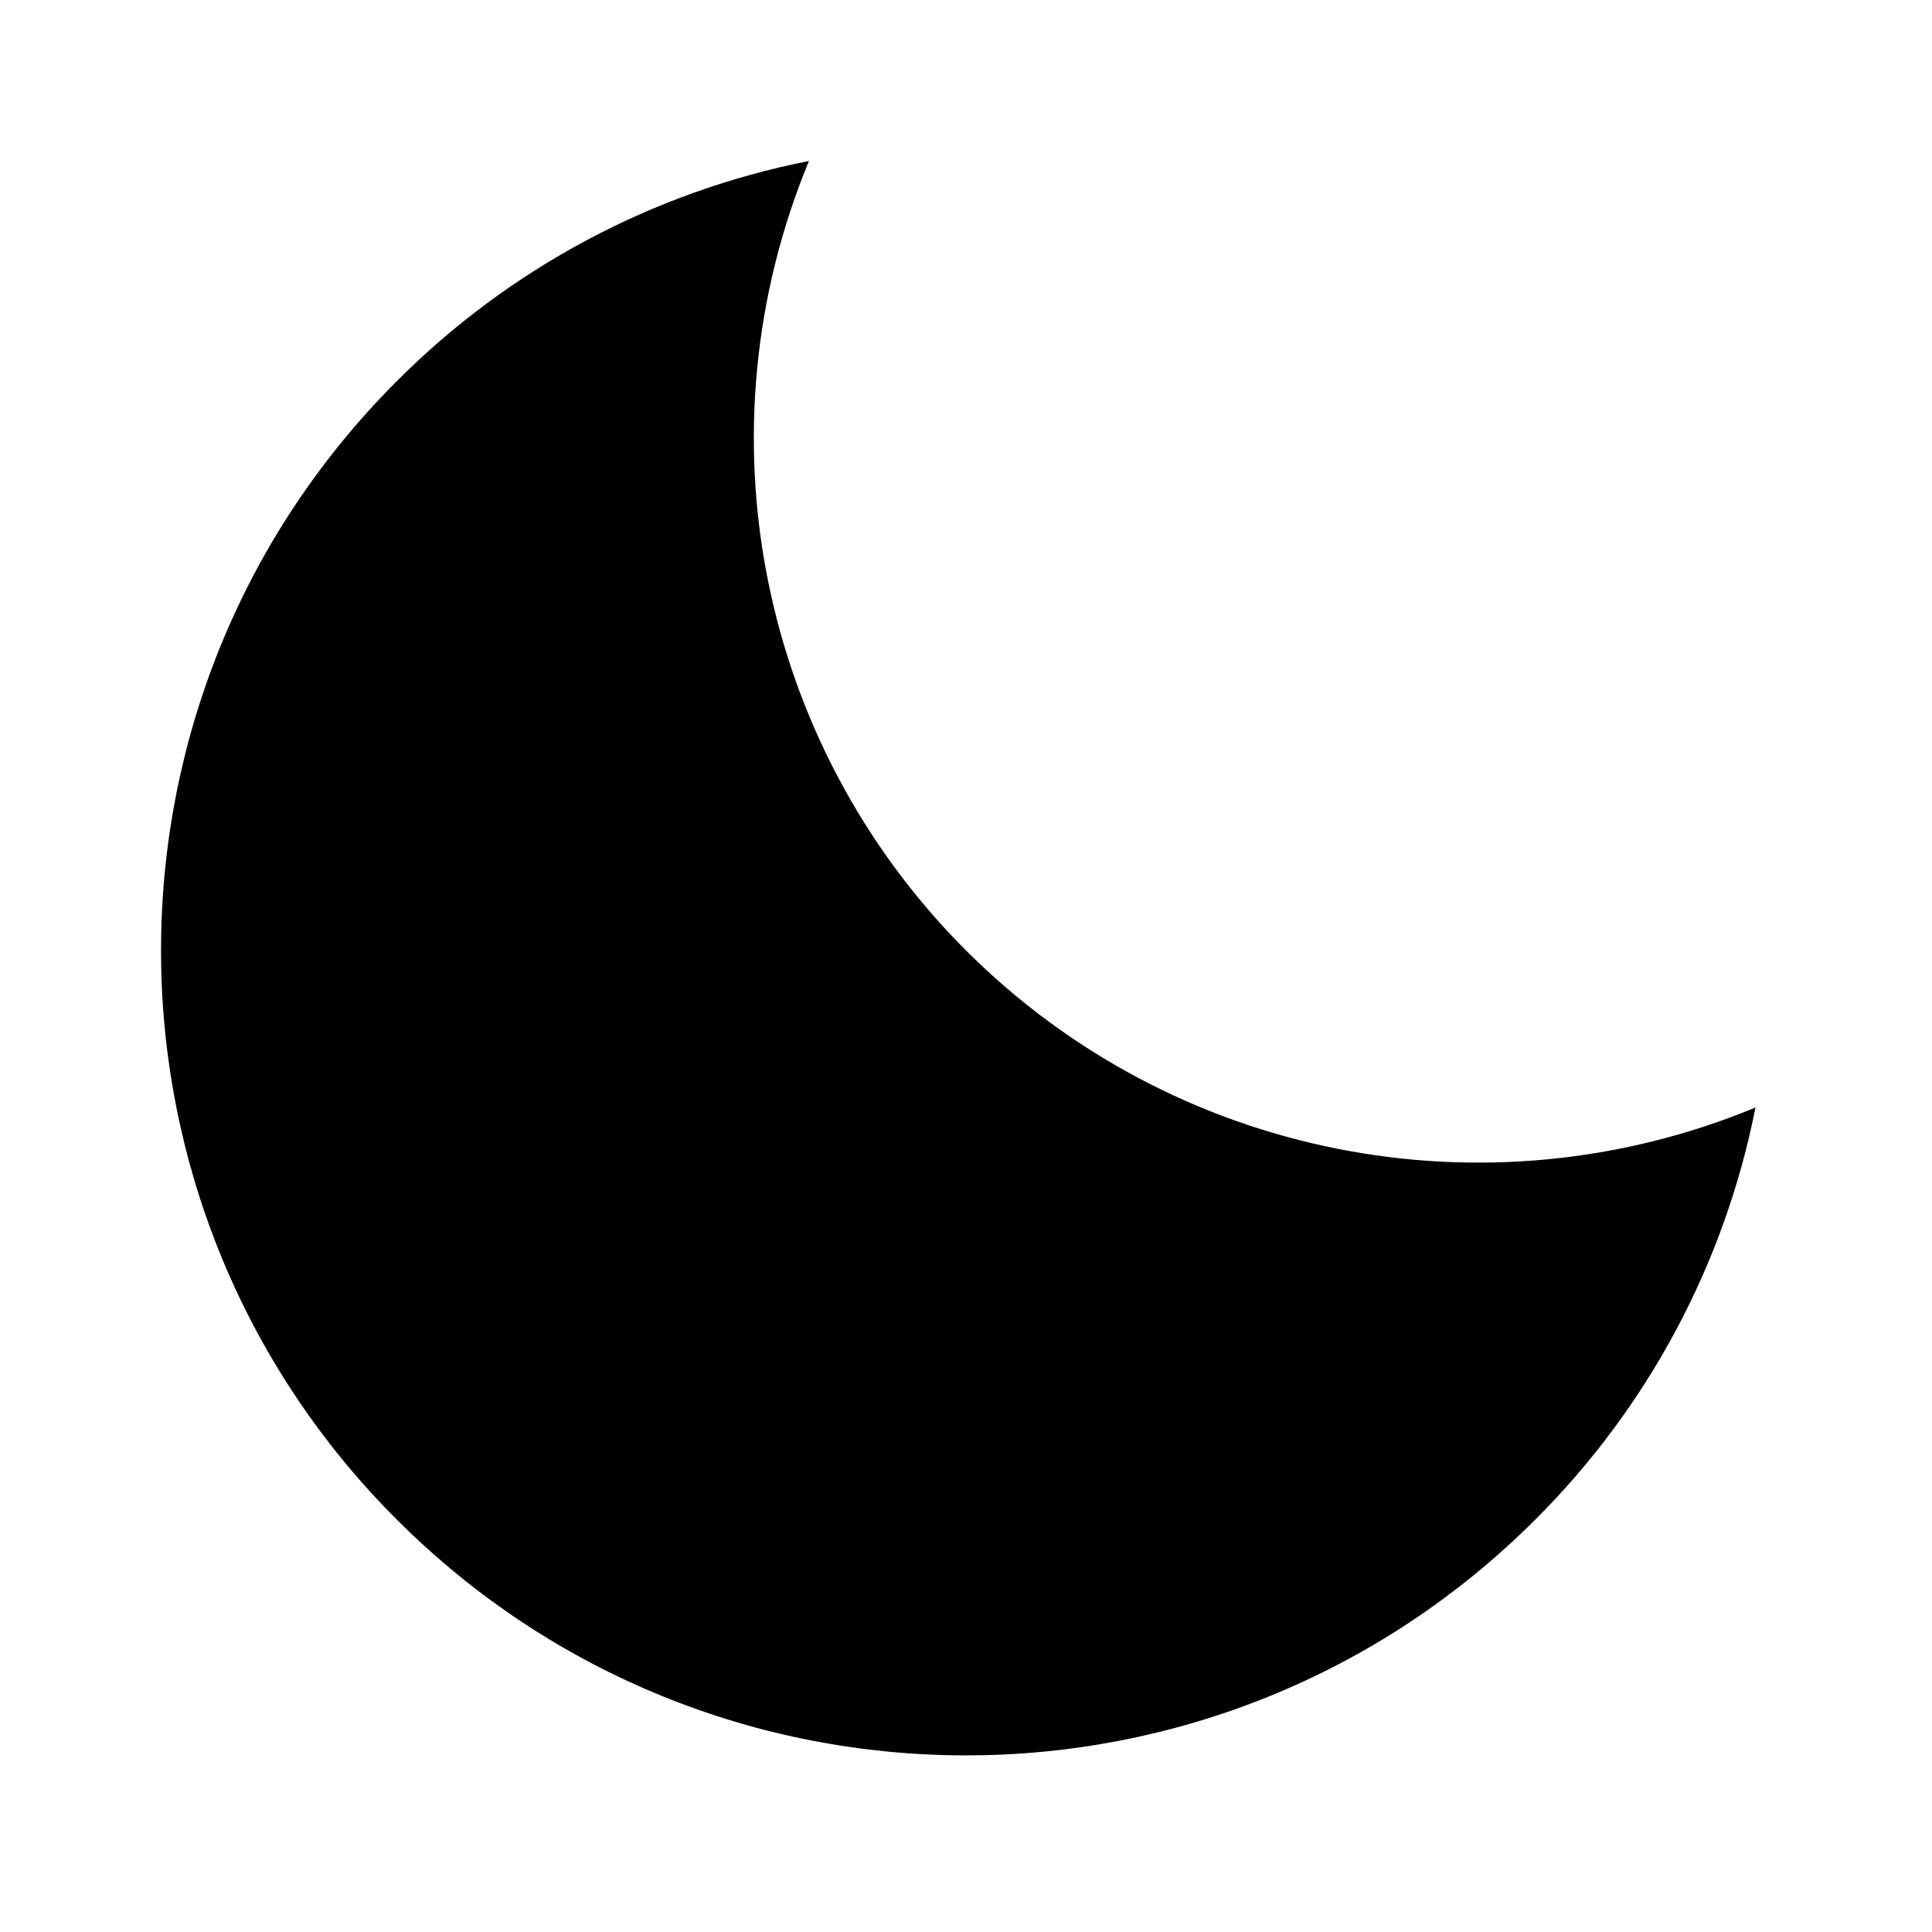
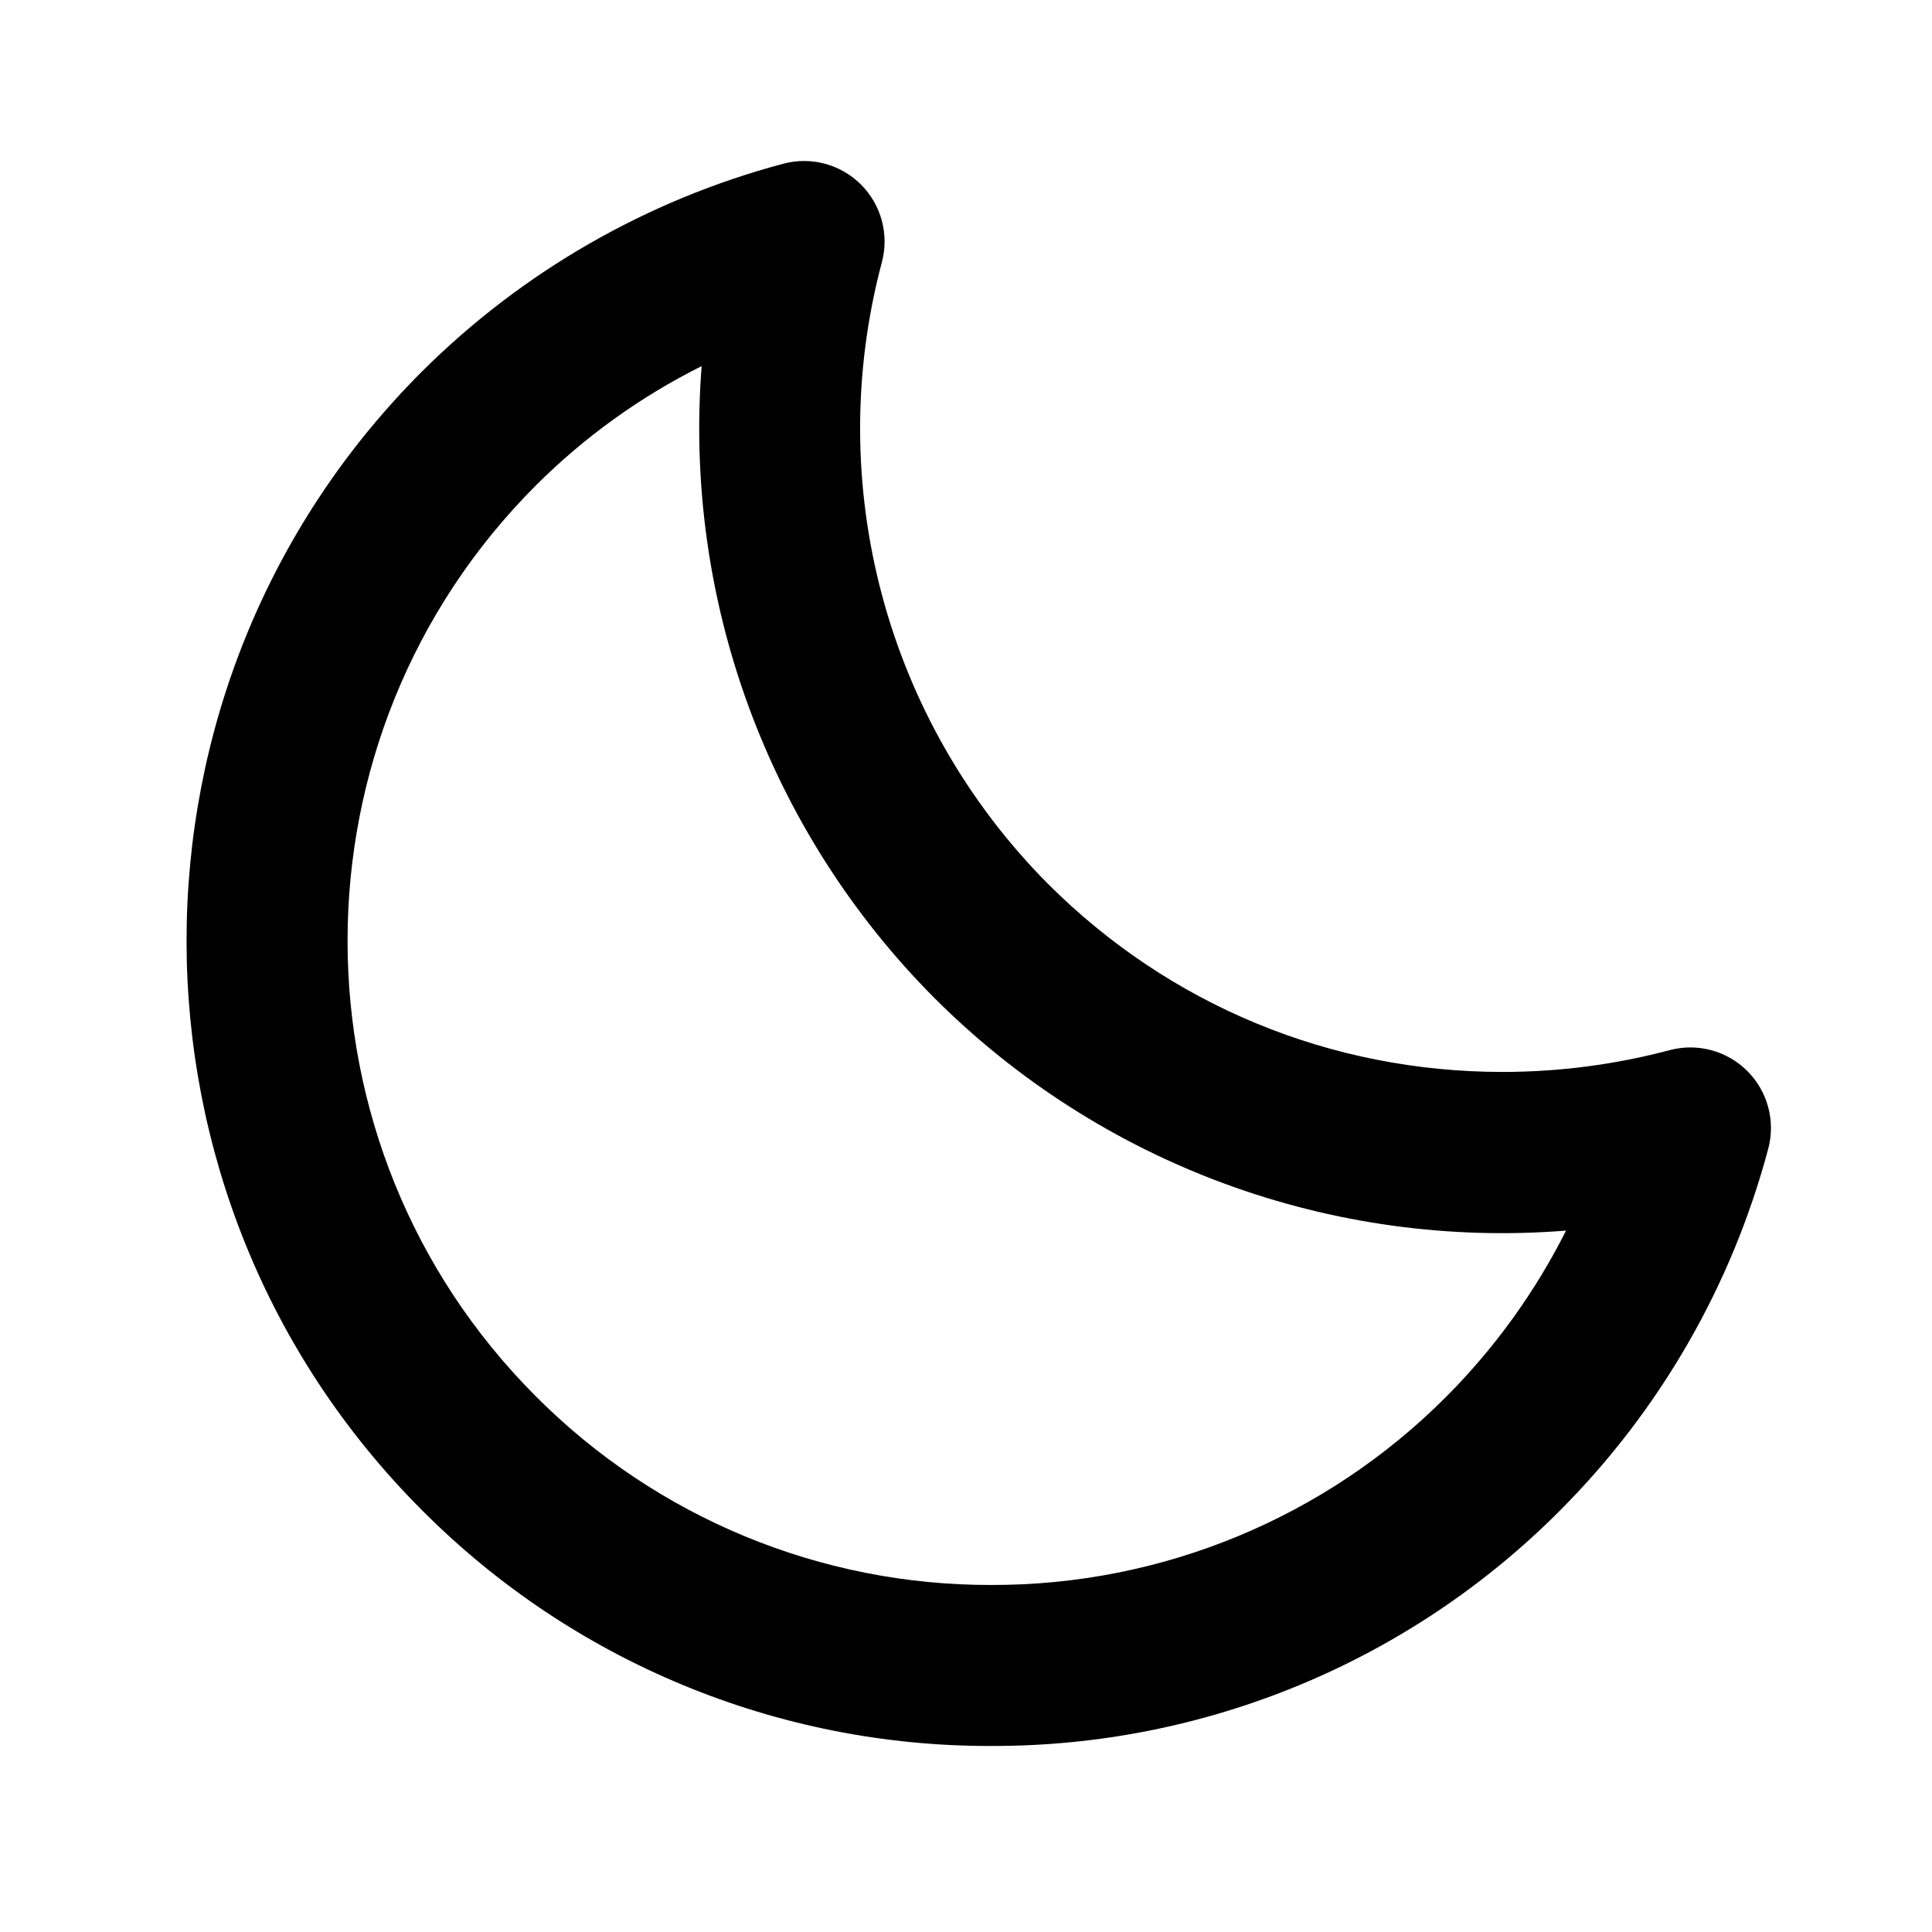
<svg xmlns="http://www.w3.org/2000/svg" width="24" height="24" viewBox="0 0 24 24" style="fill: rgba(0, 0, 0, 1);transform: ;msFilter:;">
-   <path d="M12 11.807A9.002 9.002 0 0 1 10.049 2a9.942 9.942 0 0 0-5.12 2.735c-3.905 3.905-3.905 10.237 0 14.142 3.906 3.906 10.237 3.905 14.143 0a9.946 9.946 0 0 0 2.735-5.119A9.003 9.003 0 0 1 12 11.807z" />
+   <path d="M20.742 13.045a8.088 8.088 0 0 1-2.077.271c-2.135 0-4.14-.83-5.646-2.336a8.025 8.025 0 0 1-2.064-7.723A1 1 0 0 0 9.73 2.034a10.014 10.014 0 0 0-4.489 2.582c-3.898 3.898-3.898 10.243 0 14.143a9.937 9.937 0 0 0 7.072 2.93 9.93 9.93 0 0 0 7.07-2.929 10.007 10.007 0 0 0 2.583-4.491 1.001 1.001 0 0 0-1.224-1.224zm-2.772 4.301a7.947 7.947 0 0 1-5.656 2.343 7.953 7.953 0 0 1-5.658-2.344c-3.118-3.119-3.118-8.195 0-11.314a7.923 7.923 0 0 1 2.06-1.483 10.027 10.027 0 0 0 2.89 7.848 9.972 9.972 0 0 0 7.848 2.891 8.036 8.036 0 0 1-1.484 2.059z" />
</svg>
